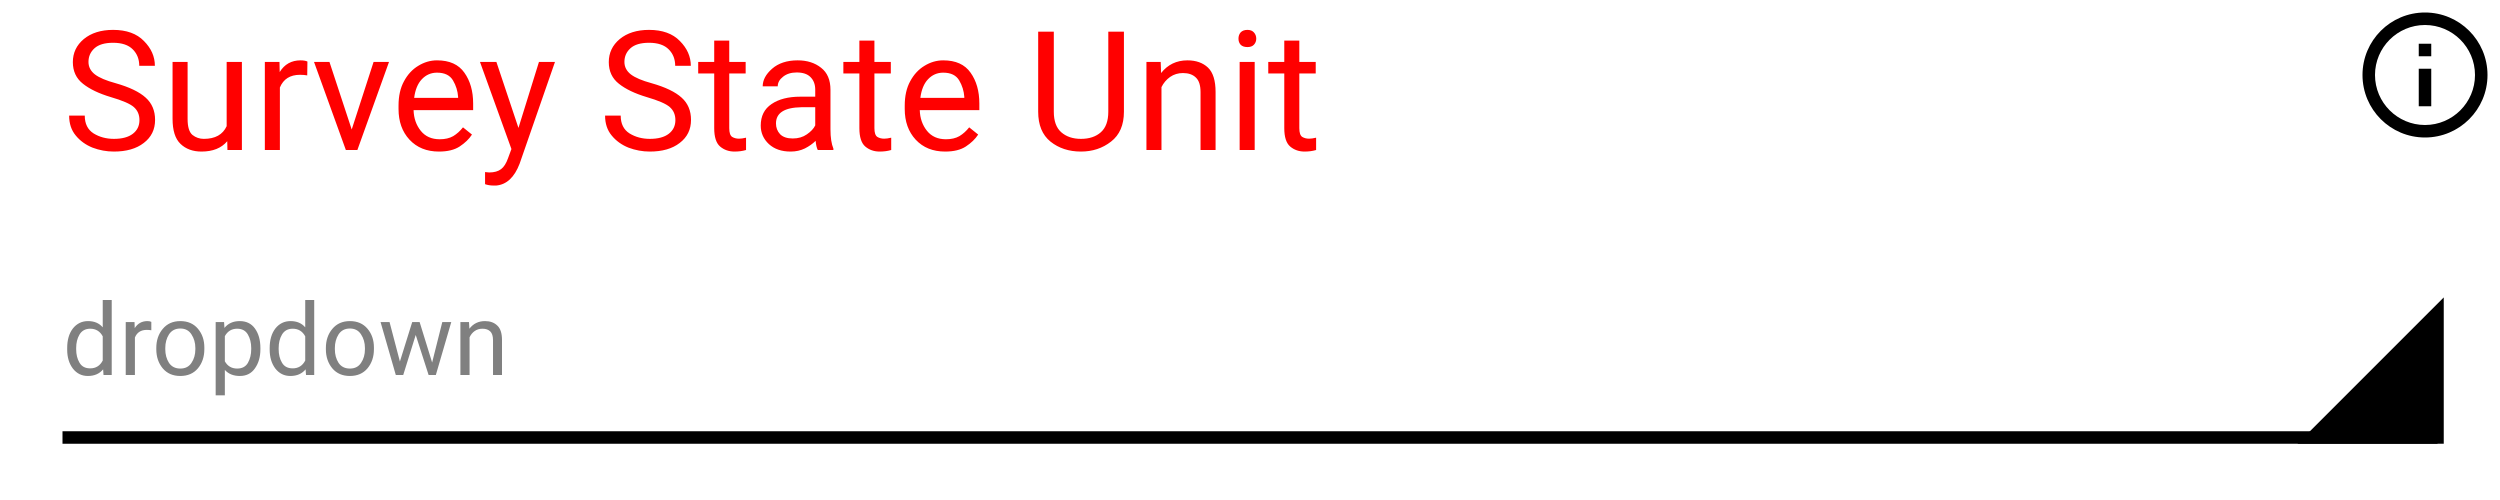
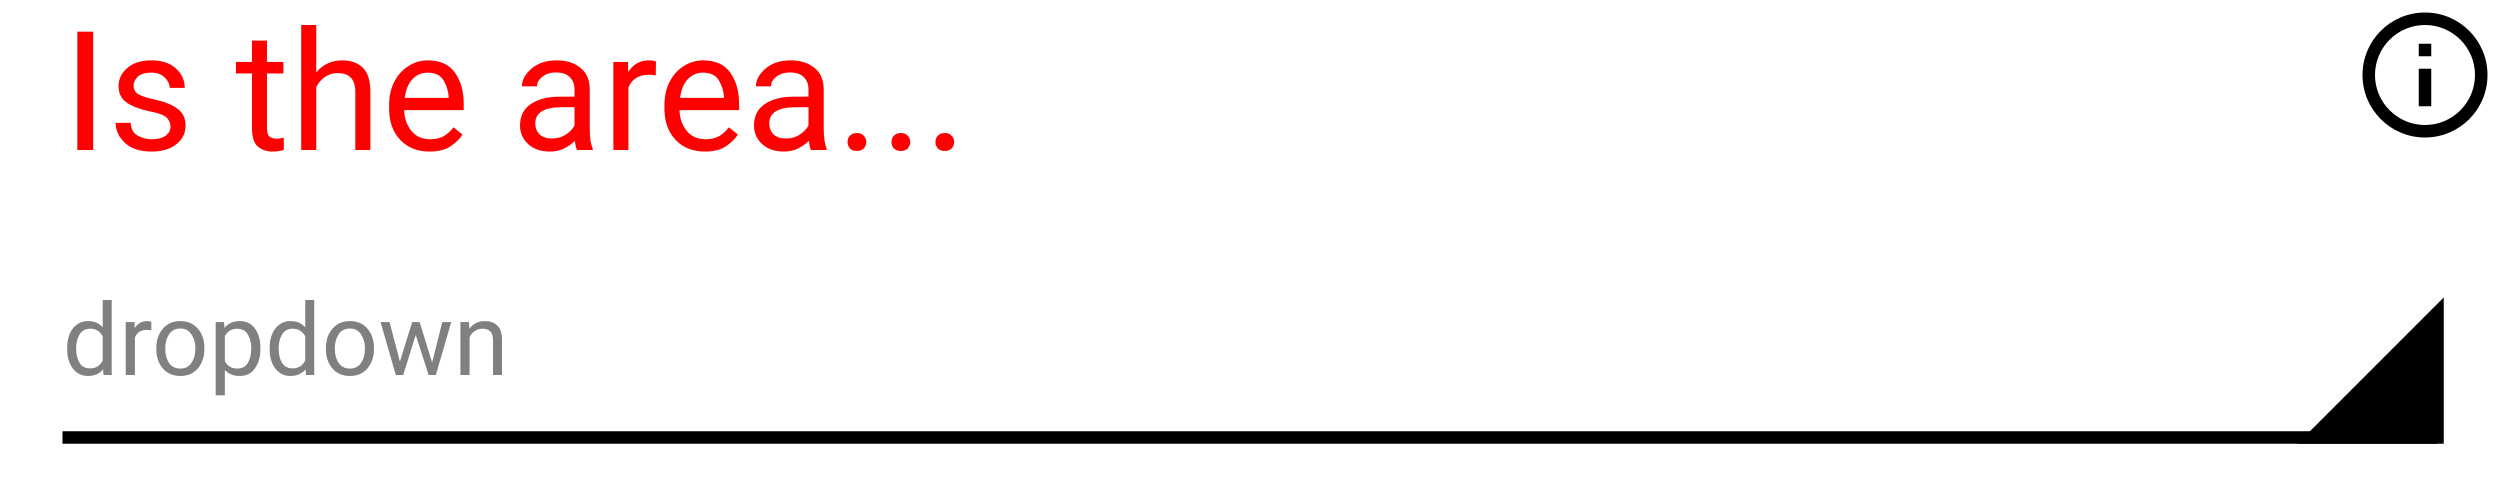
<svg xmlns="http://www.w3.org/2000/svg" width="200" height="40" version="1.1">
  <style>
@font-face {
    font-family: 'Roboto';
    src: url('/usr/share/fonts/truetype/roboto/Roboto.ttf') format('truetype');
    font-weight: normal;
    font-style: normal;
}

</style>
  <rect x="0" y="0" width="200" height="40" fill="white" stroke-width="0" />
  <path d="M 5 35 L 195 35" stroke="black" fill="black" stroke-width="1" />
  <path d="M 185 35 L 195 35 L 195 25 Z" stroke="black" fill="black" stroke-width="1" />
  <text x="5" y="30" font-family="Roboto" font-size="8" fill="gray"> dropdown </text>

line 5,75 195,75 
polyline 180,75 195,75 195,60

fill gray
stroke gray
stroke-width 0
stroke-opacity 0

font-size 10
text 10,70 "Dropdown"		
- <text x="5" y="12" font-family="Roboto" font-size="10pt" fill="red"> Survey State Unit </text>
+ <text x="5" y="12" font-family="Roboto" font-size="10pt" fill="red"> Is the area... </text>
stroke red
fill red
stroke-width 0
stroke-opacity 0
font-size 16
<g transform="translate(188,0) scale(.5)">
    <path width="20" height="20" x="160" y="4" d="M11,9H13V7H11M12,20C7.59,20 4,16.41 4,12C4,7.59 7.59,4 12,4C16.41,4 20,7.59 20,12C20,16.41 16.41,20 12,20M12,2A10,10 0 0,0 2,12A10,10 0 0,0 12,22A10,10 0 0,0 22,12A10,10 0 0,0 12,2M11,17H13V11H11V17Z" />
  </g>
</svg>
